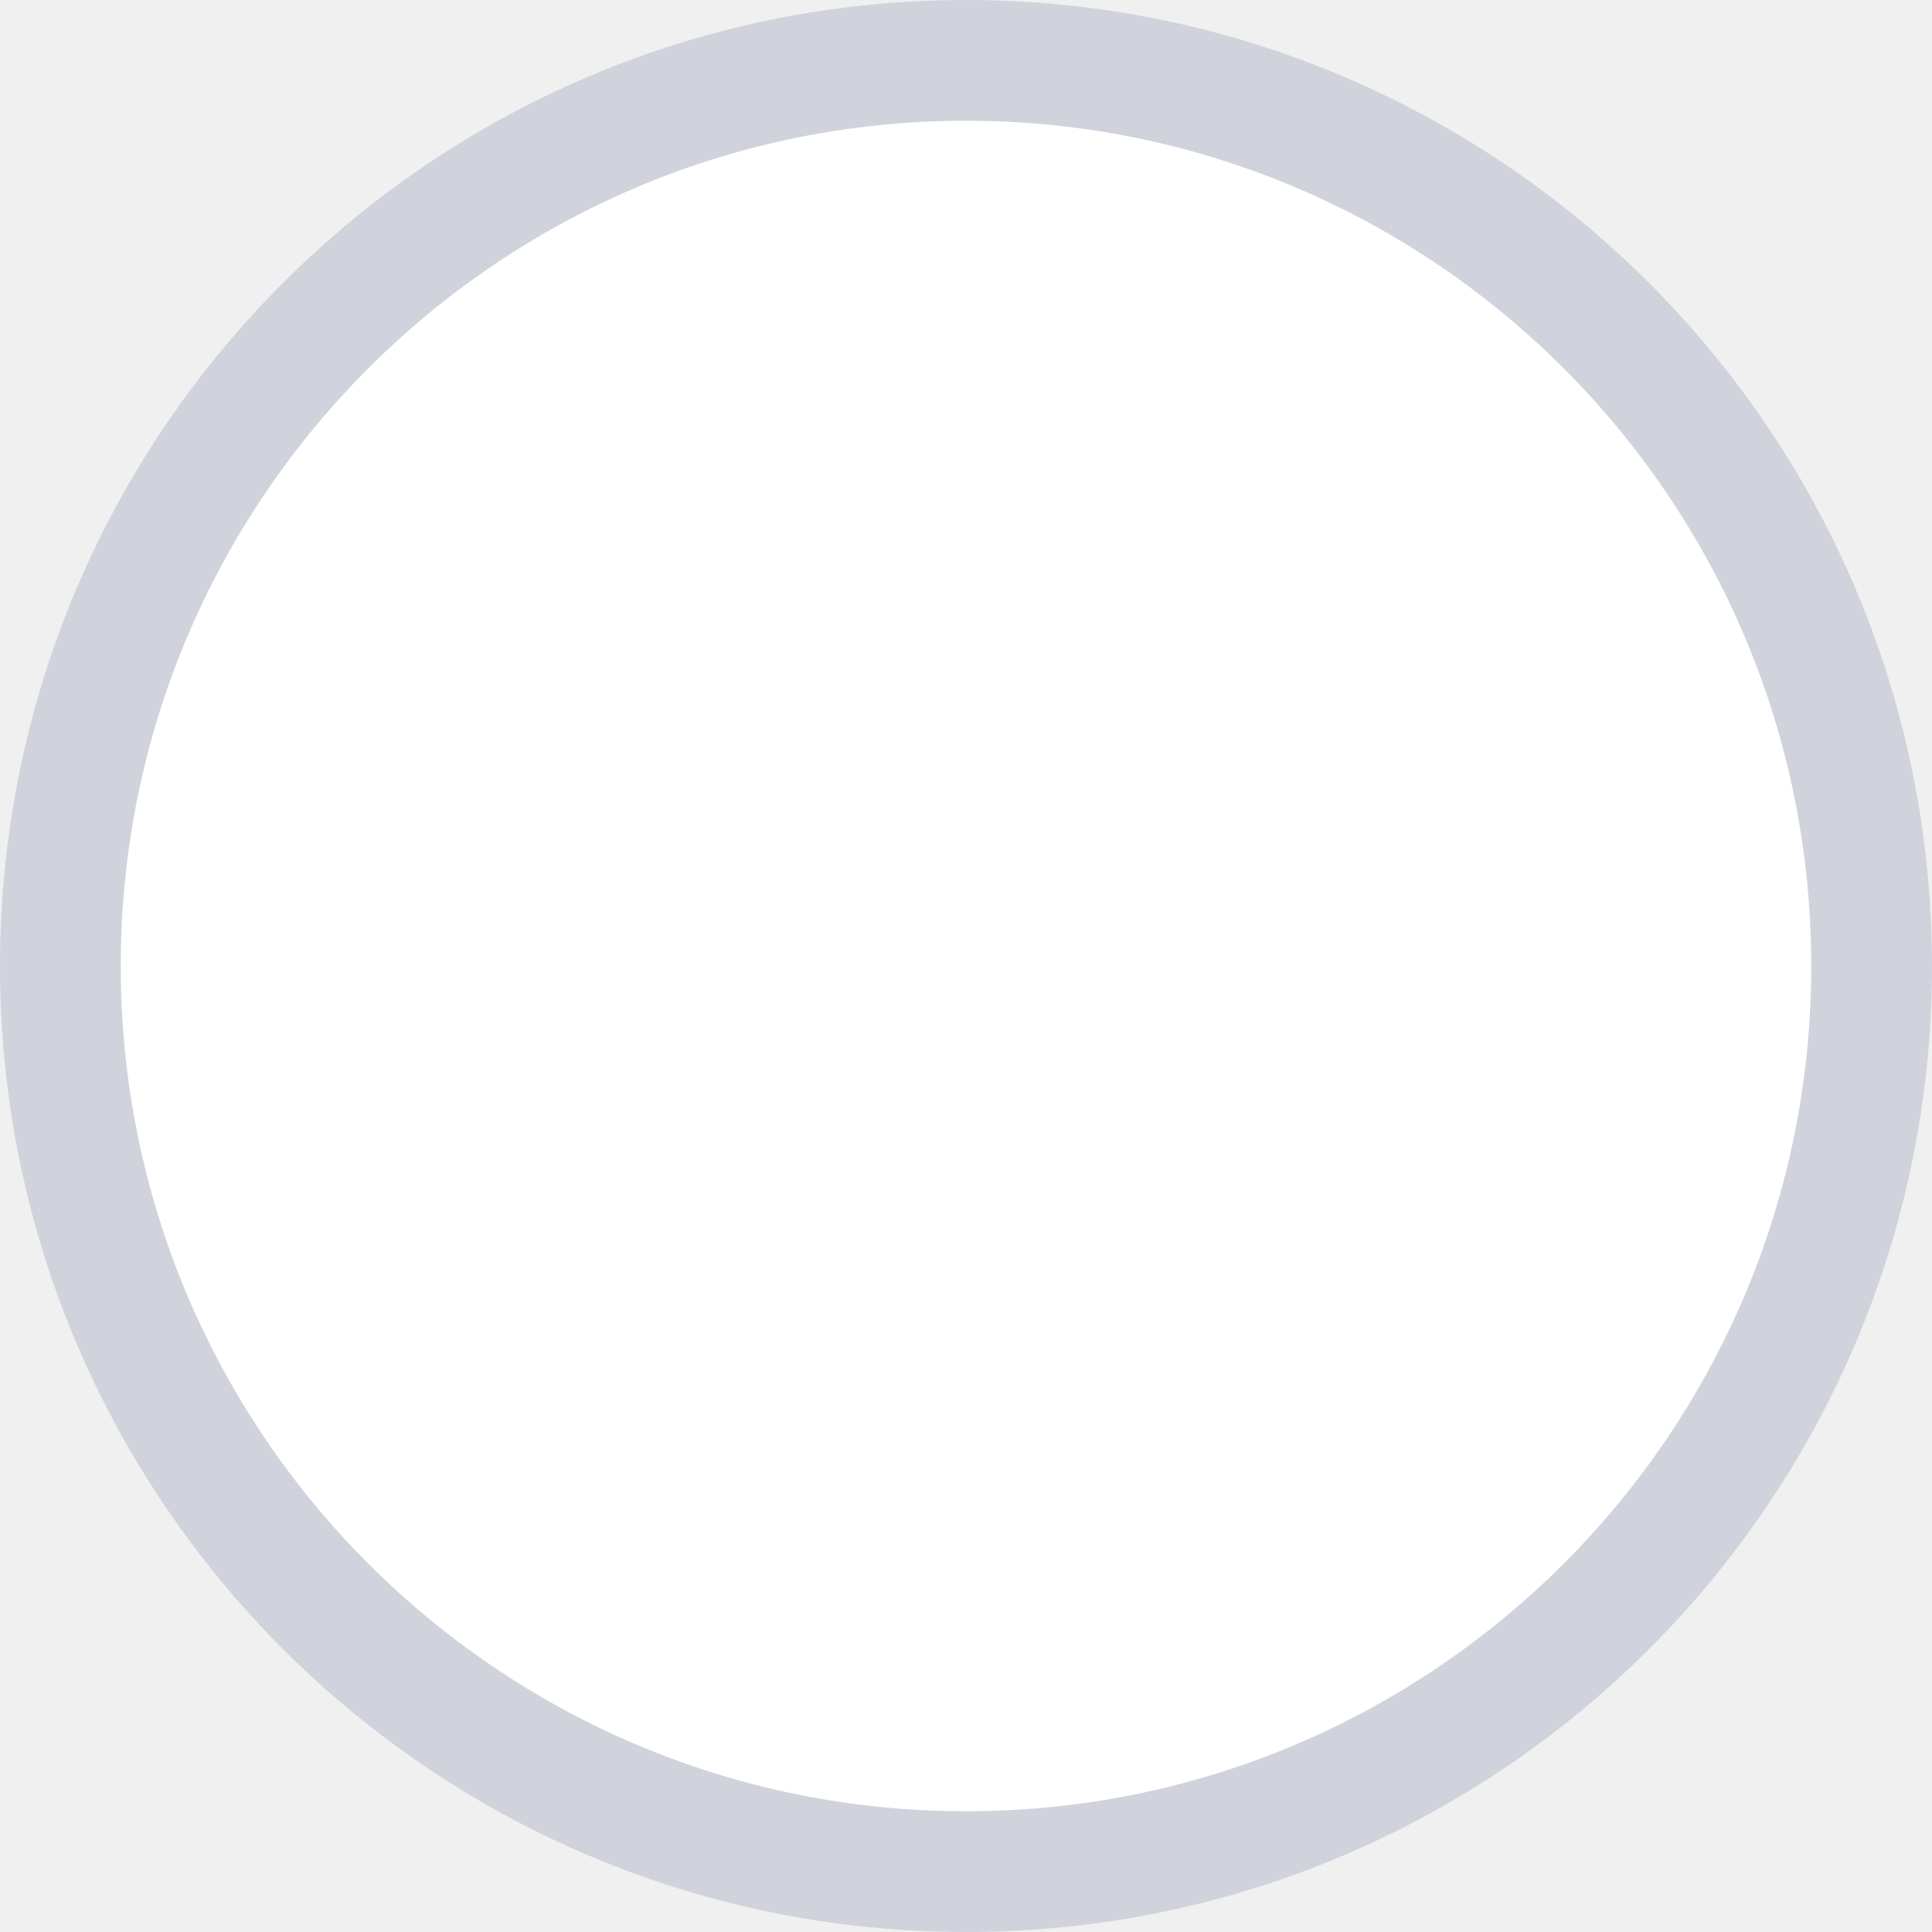
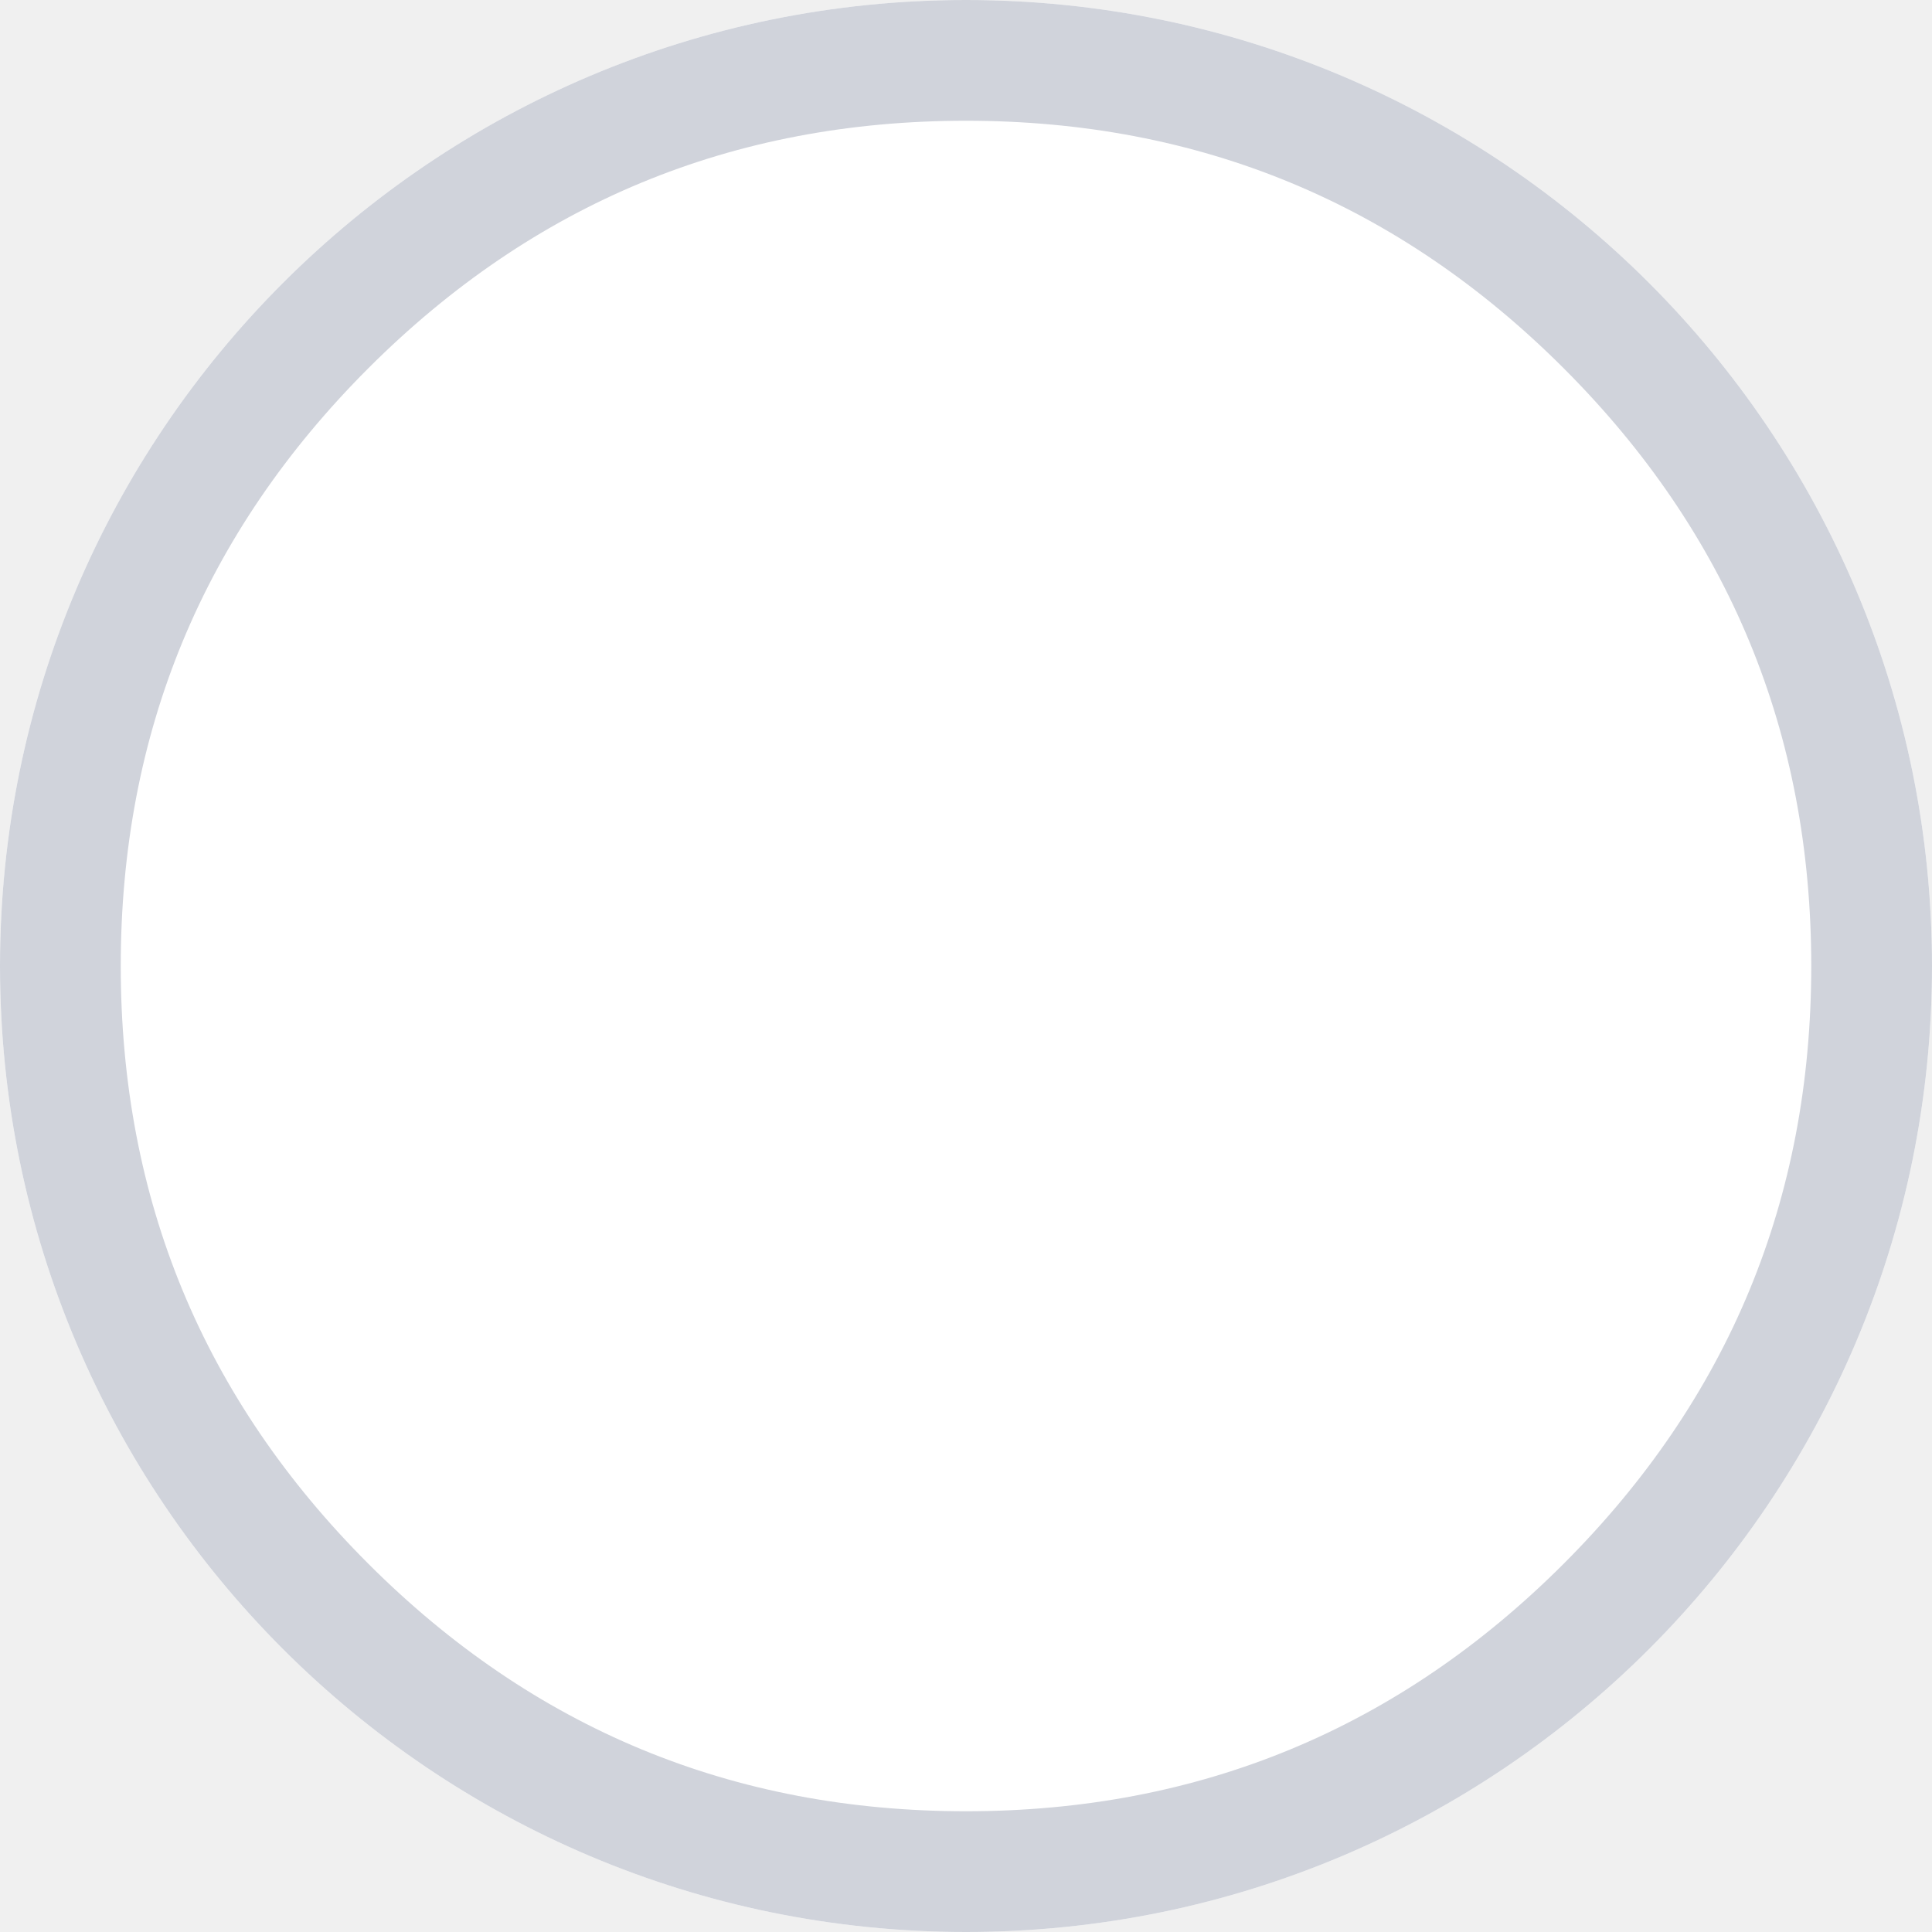
- <svg xmlns="http://www.w3.org/2000/svg" width="16px" height="16px" viewBox="0 0 16 16" version="1.1">
-   <g id="----2.4单选-✅" stroke="none" stroke-width="1" fill="none" fill-rule="evenodd">
-     <g id="单选" transform="translate(-681, -1442)">
-       <g id="编组-2" transform="translate(657, 1334)">
-         <g id="Icon/Radio-Normal" transform="translate(24, 108)">
-           <g id="save" />
-           <rect id="矩形" fill="#000000" fill-rule="nonzero" opacity="0" x="0" y="0" width="16" height="16" />
-           <rect id="Rectangle-271" stroke="#D0D3DB" fill="#FFFFFF" x="0.5" y="0.5" width="15" height="15" rx="7.5" />
-         </g>
-       </g>
+ <svg xmlns="http://www.w3.org/2000/svg" fill="none" version="1.1" width="16" height="16" viewBox="0 0 16 16">
+   <g style="mix-blend-mode:passthrough">
+     <g style="mix-blend-mode:passthrough">
+       <path d="M8,0C12.418,0,16,3.582,16,8C16,12.418,12.418,16,8,16C3.582,16,0,12.418,0,8C0,3.582,3.582,0,8,0" fill-rule="evenodd" fill="#FFFFFF" fill-opacity="1" />
+       <path d="M3.05,3.05Q5.101,1,8,1Q10.899,1,12.95,3.05Q15,5.101,15,8Q15,10.899,12.95,12.95Q10.899,15,8,15Q5.101,15,3.05,12.95Q1,10.899,1,8Q1,5.101,3.05,3.05ZM16,8C16,3.582,12.418,0,8,0C3.582,0,0,3.582,0,8C0,12.418,3.582,16,8,16C12.418,16,16,12.418,16,8Z" fill-rule="evenodd" fill="#D0D3DB" fill-opacity="1" />
    </g>
  </g>
</svg>
